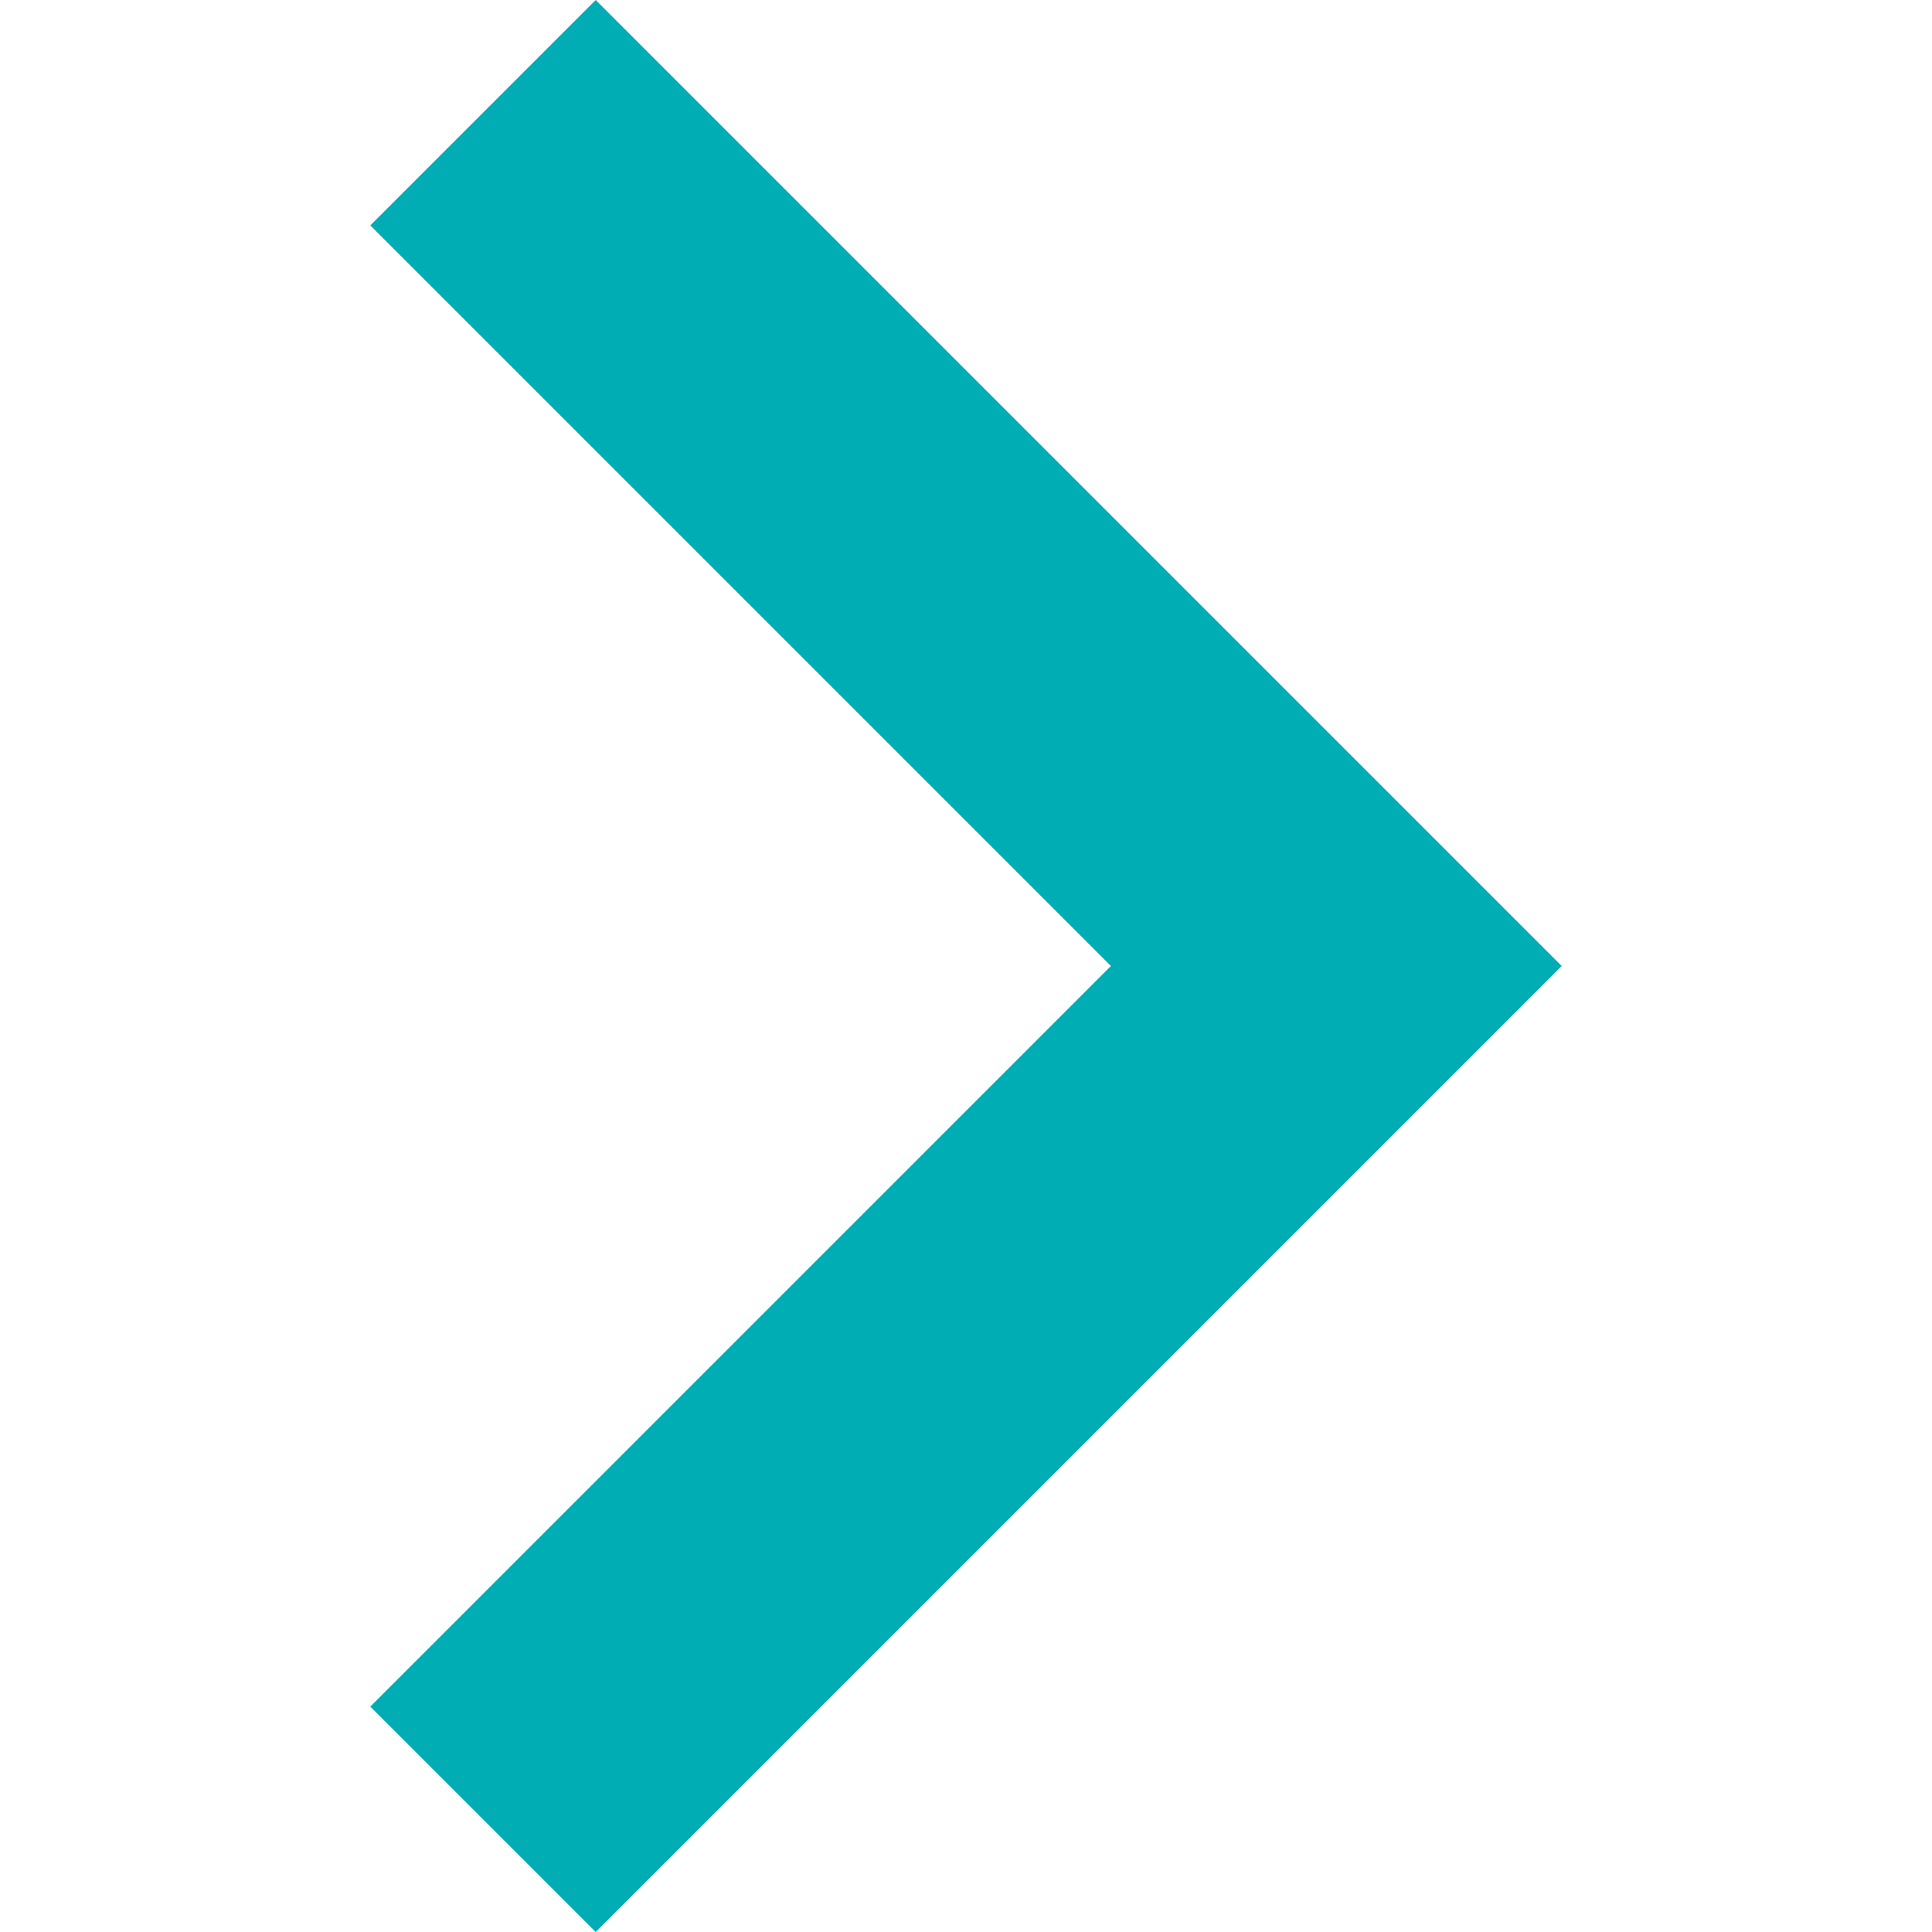
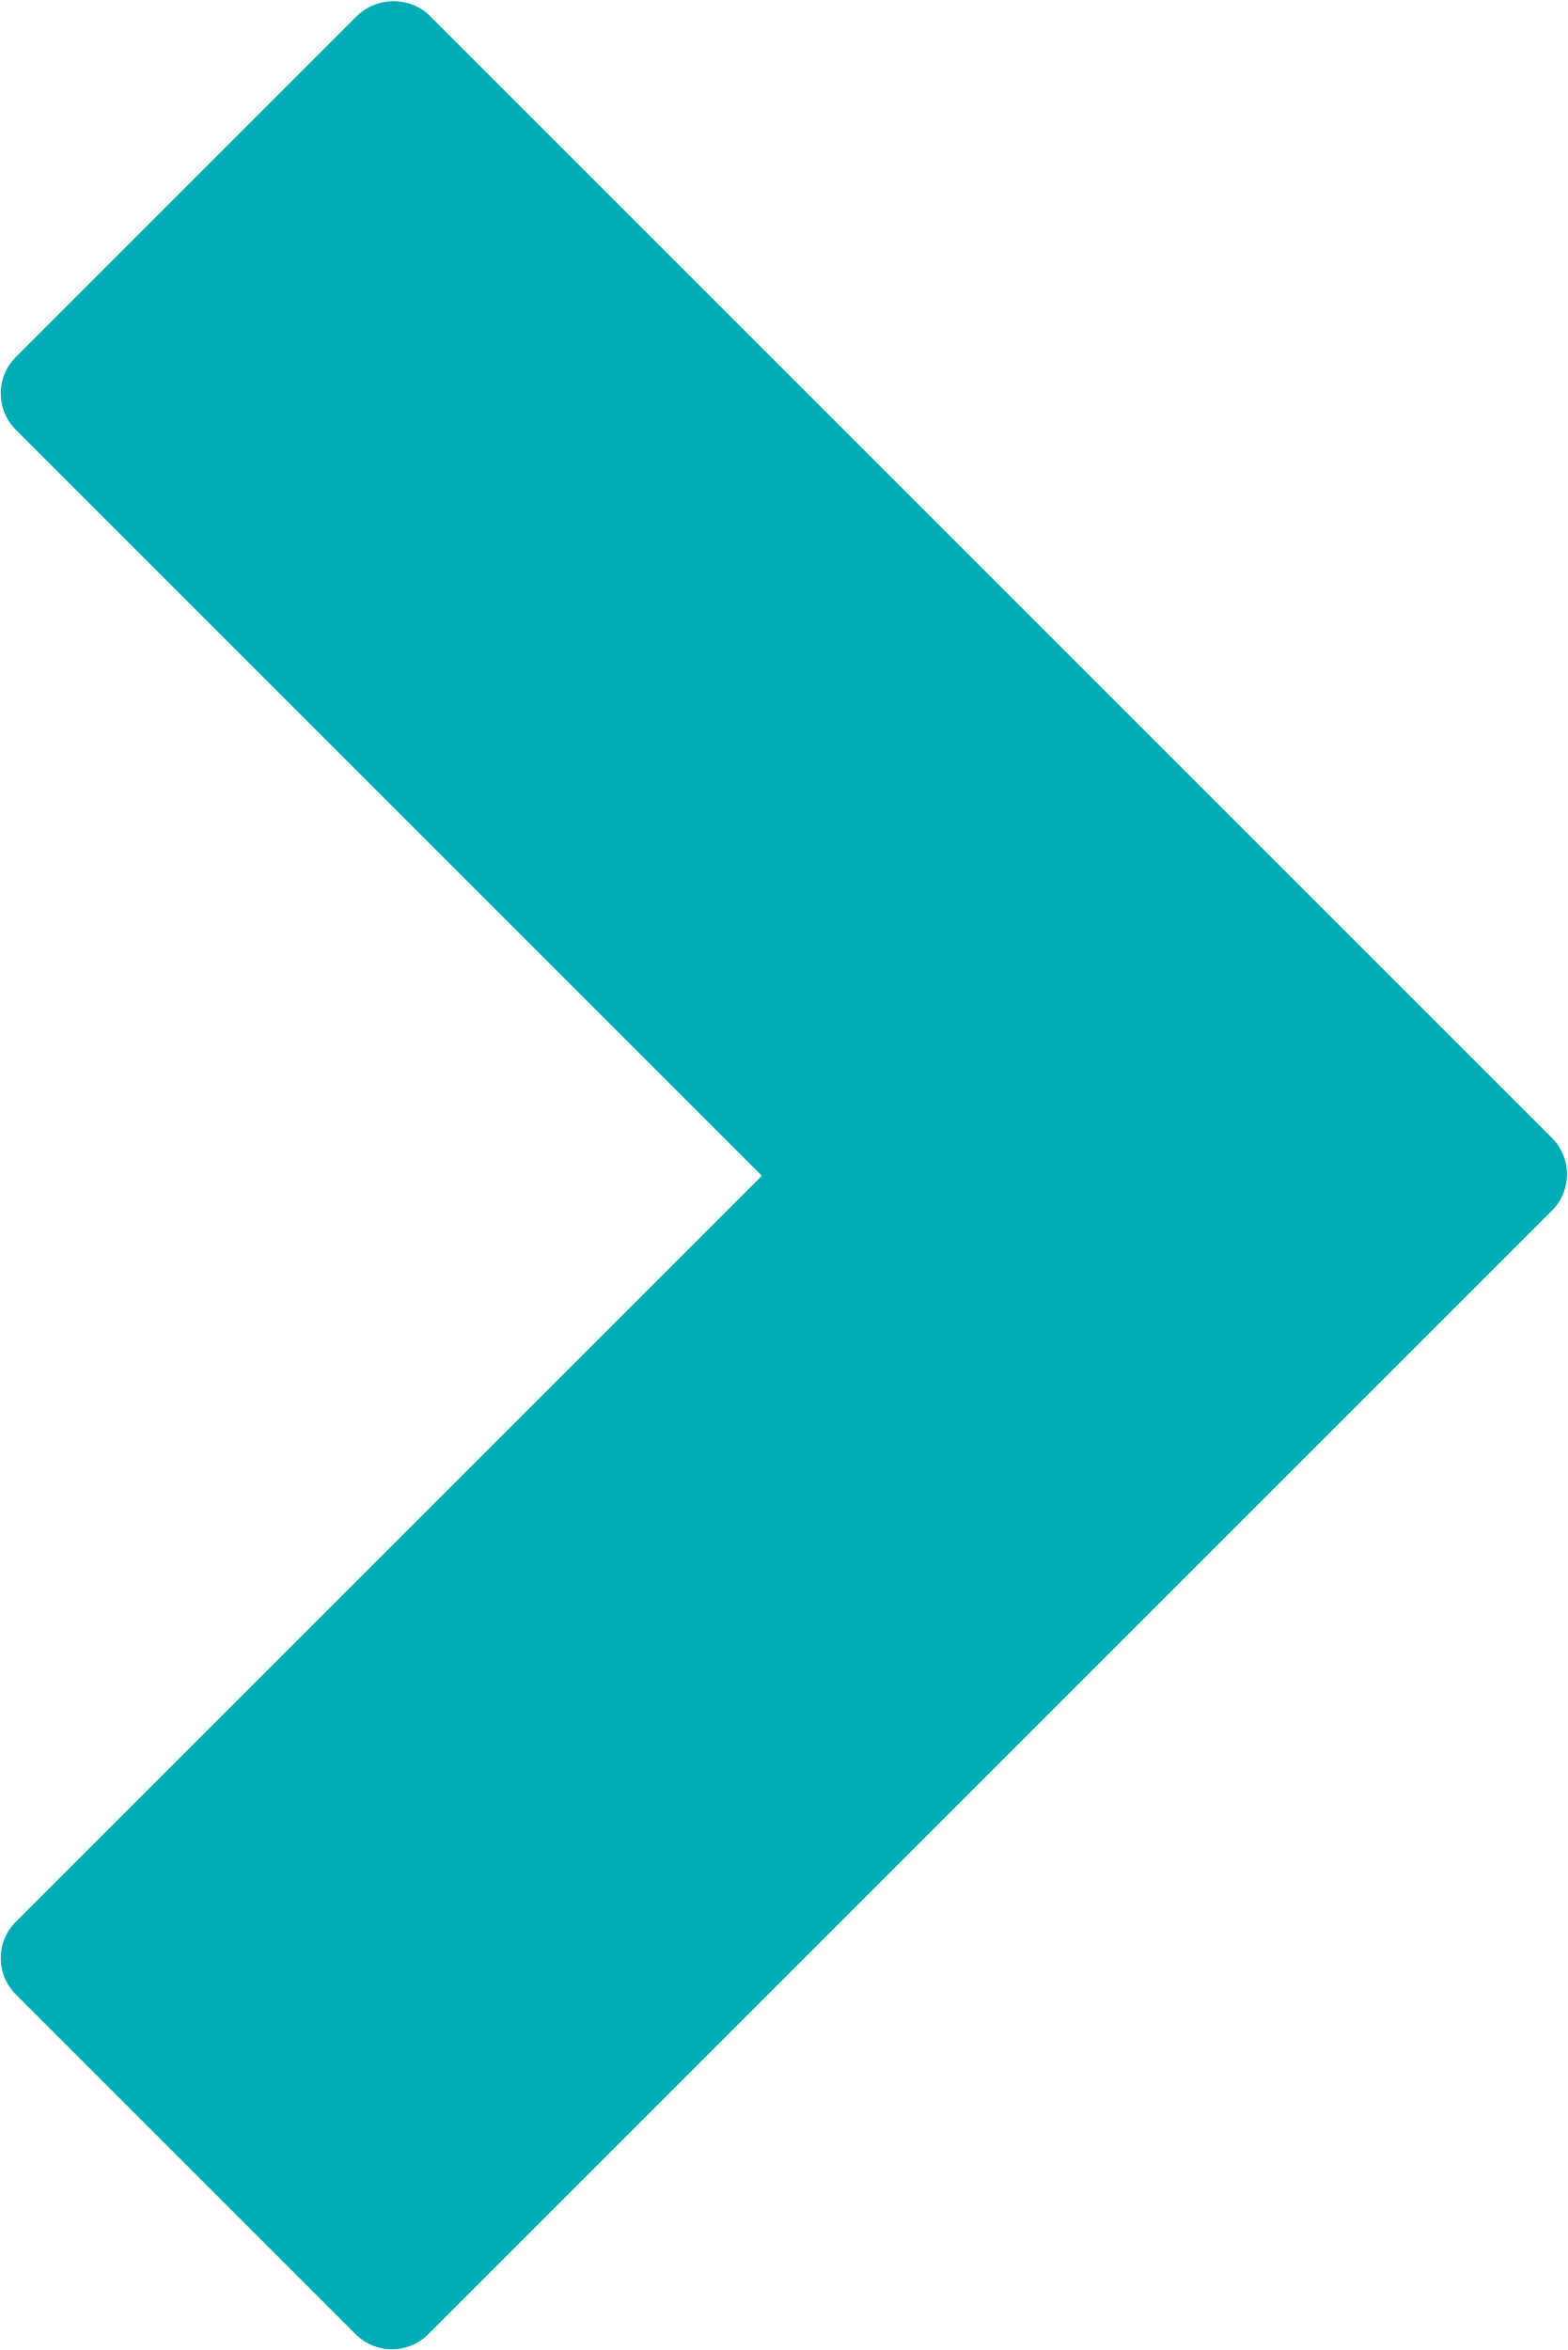
- <svg xmlns="http://www.w3.org/2000/svg" version="1.1" id="Capa_1" x="0px" y="0px" width="306px" height="306px" viewBox="0 0 306 306" style="enable-background:new 0 0 306 306;" xml:space="preserve">
-   <g>
-     <g id="chevron-right">
-       <polygon points="94.35,0 58.65,35.7 175.95,153 58.65,270.3 94.35,306 247.35,153   " fill="#00adb5" />
-     </g>
-   </g>
-   <g>
- </g>
-   <g>
- </g>
-   <g>
- </g>
-   <g>
- </g>
-   <g>
- </g>
-   <g>
- </g>
-   <g>
- </g>
-   <g>
- </g>
-   <g>
- </g>
-   <g>
- </g>
-   <g>
- </g>
-   <g>
- </g>
-   <g>
- </g>
-   <g>
- </g>
-   <g>
- </g>
+ <svg xmlns="http://www.w3.org/2000/svg" id="home" width="10.68" height="16.01" viewBox="0 0 10.68 16.01">
+   <path d="M1192.23,1328.09l7.67,7.67a0.35,0.35,0,0,1,0,.48l-7.67,7.67a0.35,0.35,0,0,1-.48,0l-2.33-2.33a0.35,0.35,0,0,1,0-.48l5.09-5.09-5.09-5.09a0.35,0.35,0,0,1,0-.48l2.33-2.33A0.36,0.36,0,0,1,1192.23,1328.09Z" transform="translate(-1189.32 -1328)" fill="#00adb5" />
</svg>
